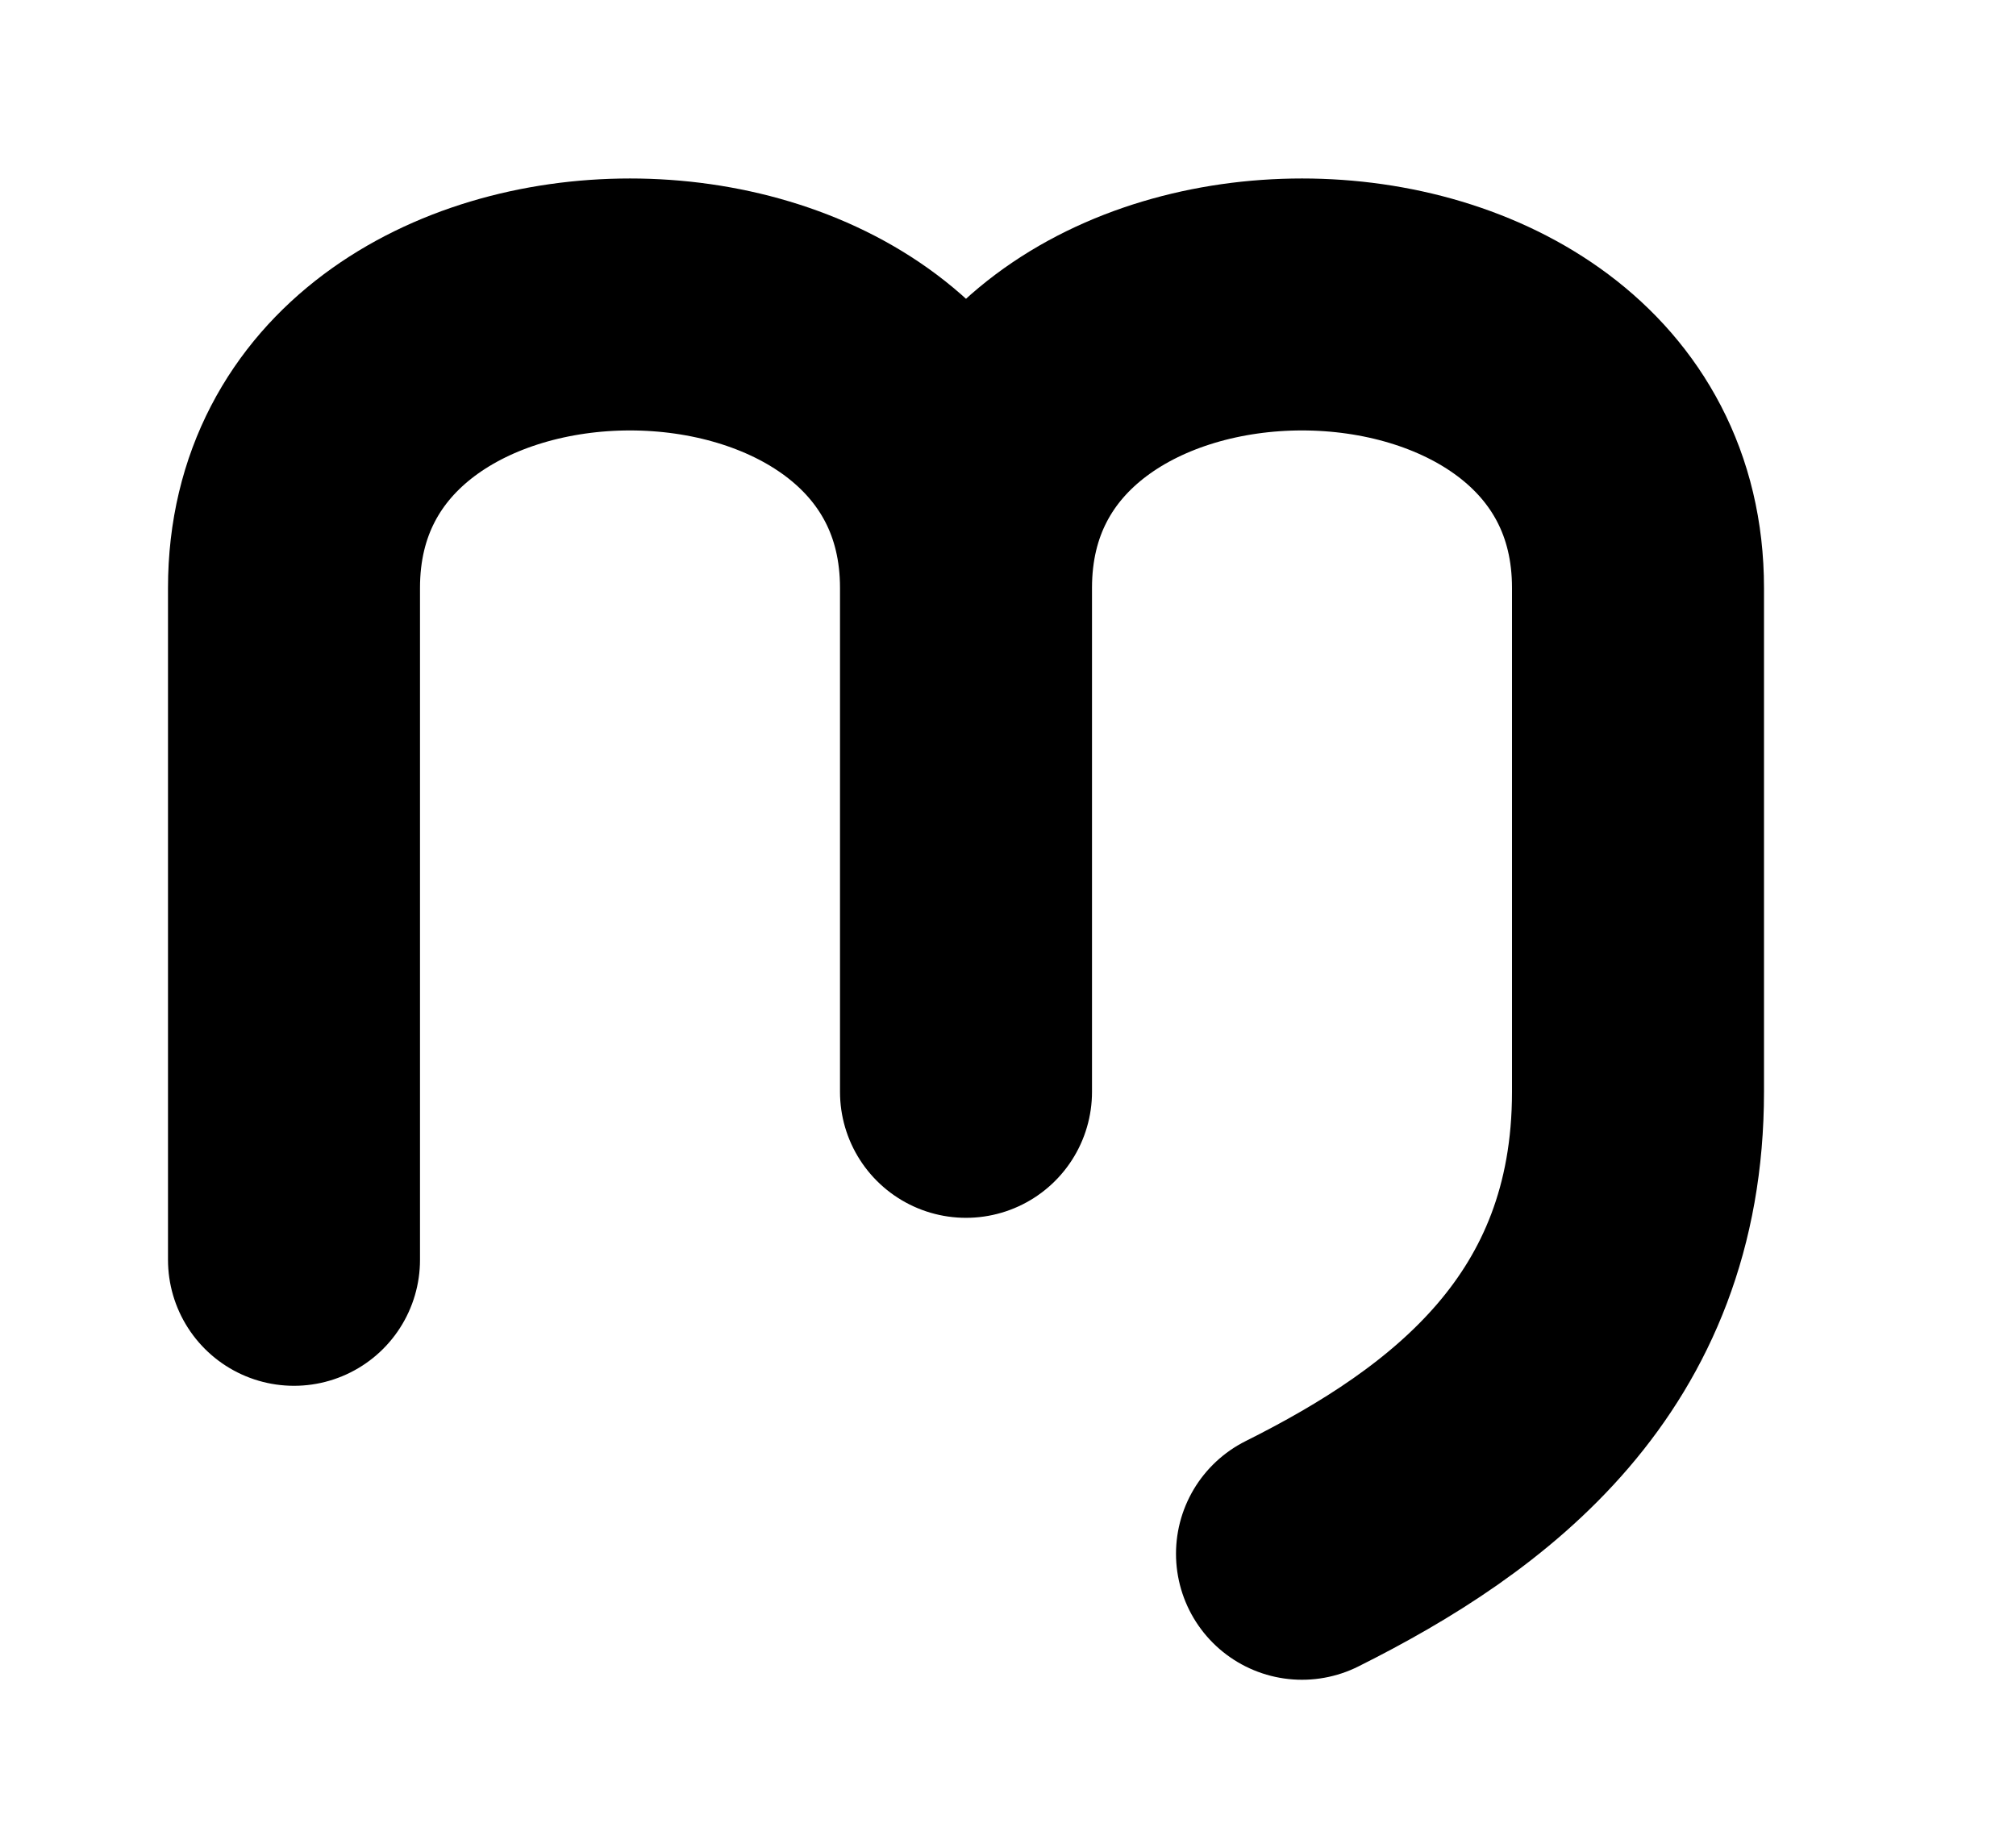
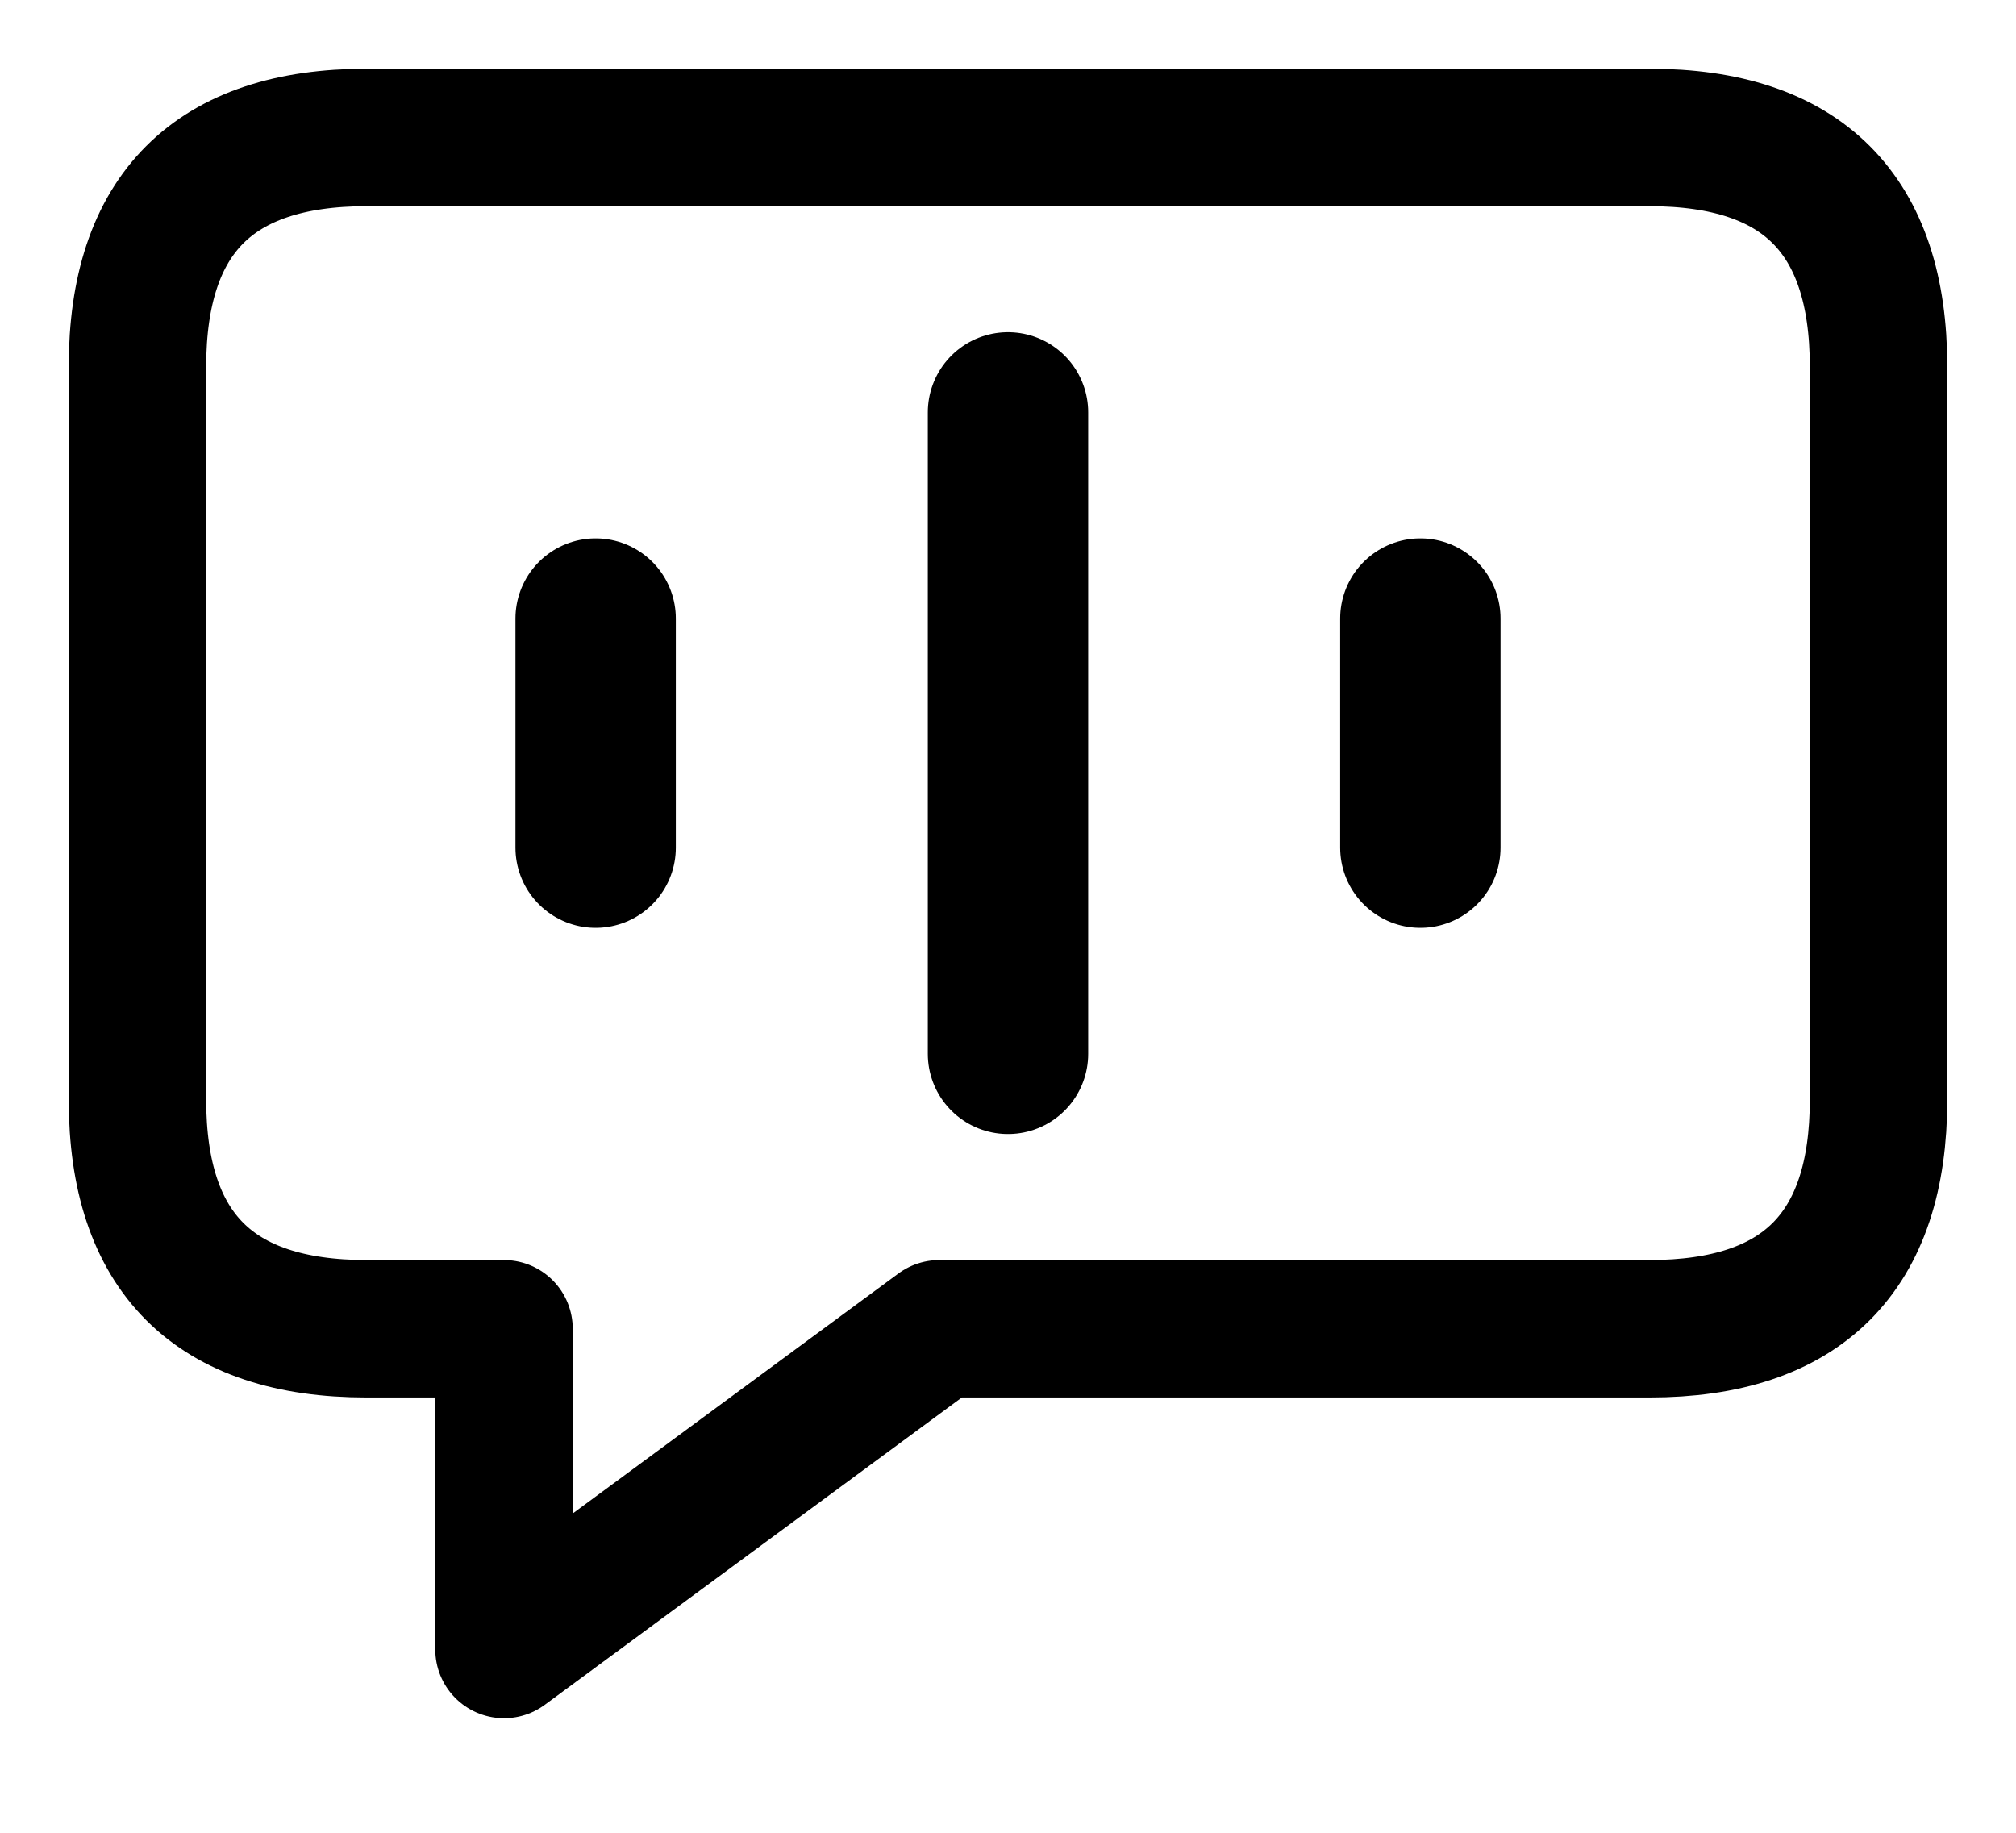
- <svg xmlns="http://www.w3.org/2000/svg" viewBox="16 24 96 88">
-   <path d="M30 84V52C30 34 62 34 62 52V76M62 52C62 34 94 34 94 52V76C94 88 86 94 78 98" fill="none" stroke="currentColor" stroke-width="12" stroke-linecap="round" stroke-linejoin="round" />
+ <svg xmlns="http://www.w3.org/2000/svg" viewBox="20 28 88 80">
+   <path d="M36 34H92Q102 34 102 44V76Q102 86 92 86H61L42 100V86H36Q26 86 26 76V44Q26 34 36 34Z" fill="none" stroke="currentColor" stroke-width="6" stroke-linecap="round" stroke-linejoin="round" />
+   <path d="M46 55V65M64 46V74M82 55V65" fill="none" stroke="currentColor" stroke-width="7" stroke-linecap="round" />
</svg>
